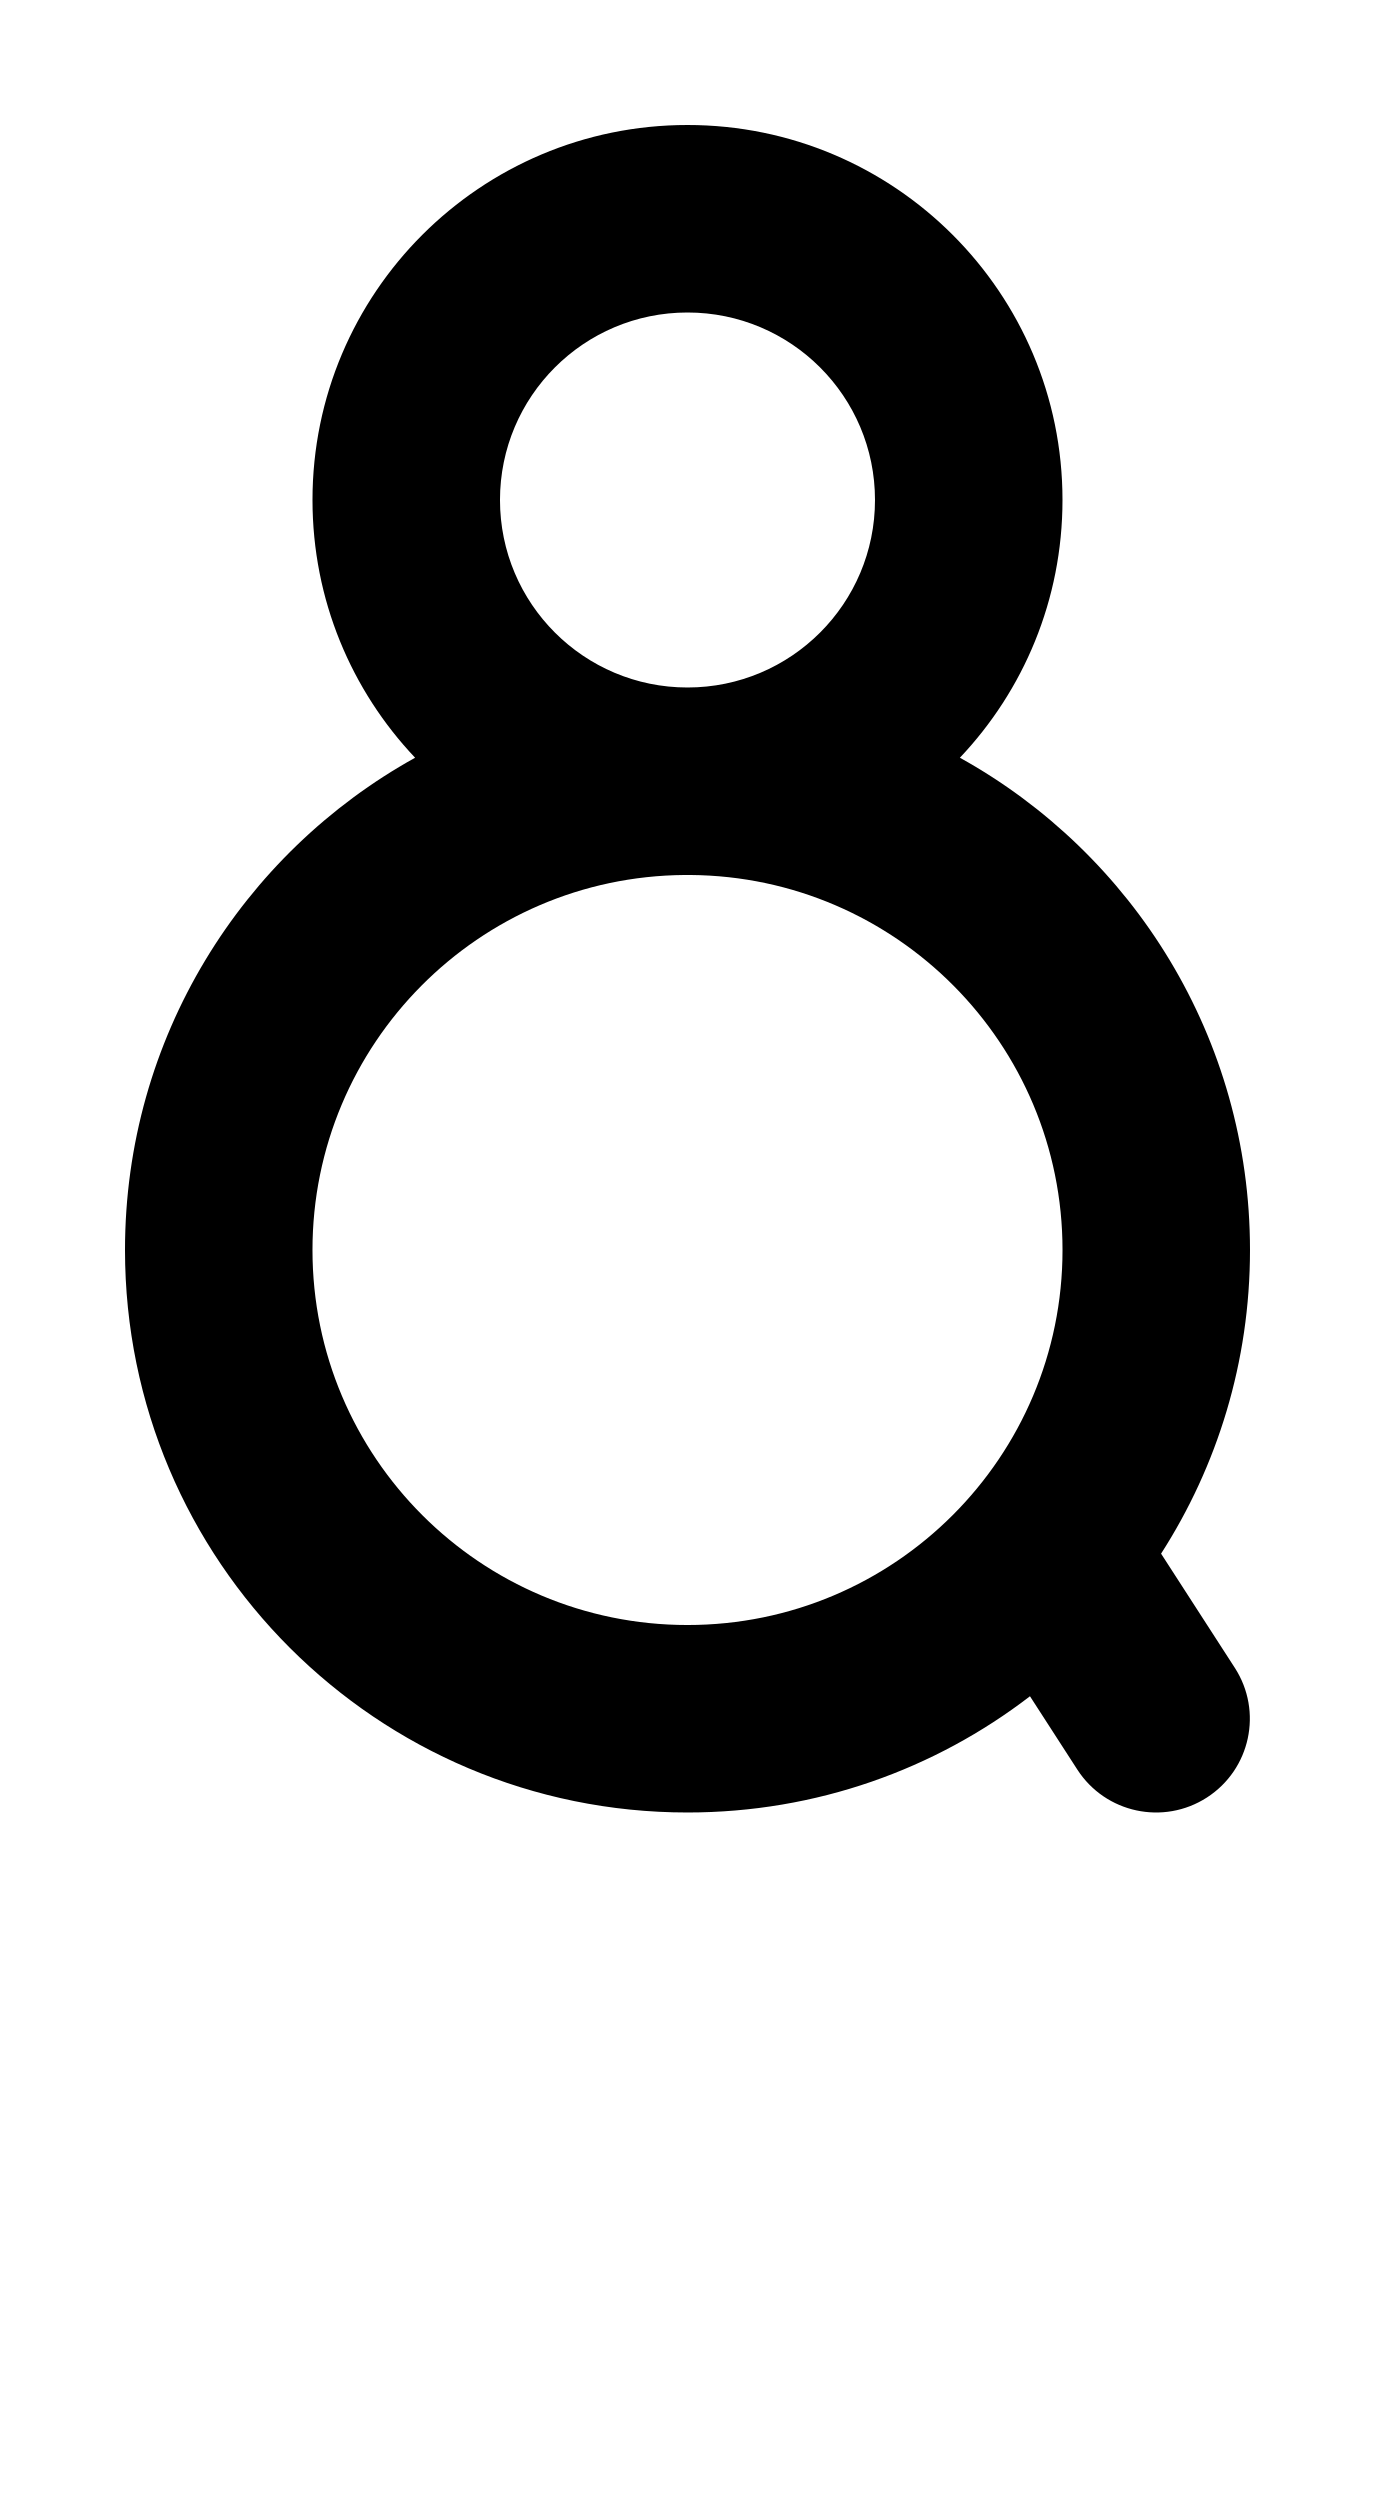
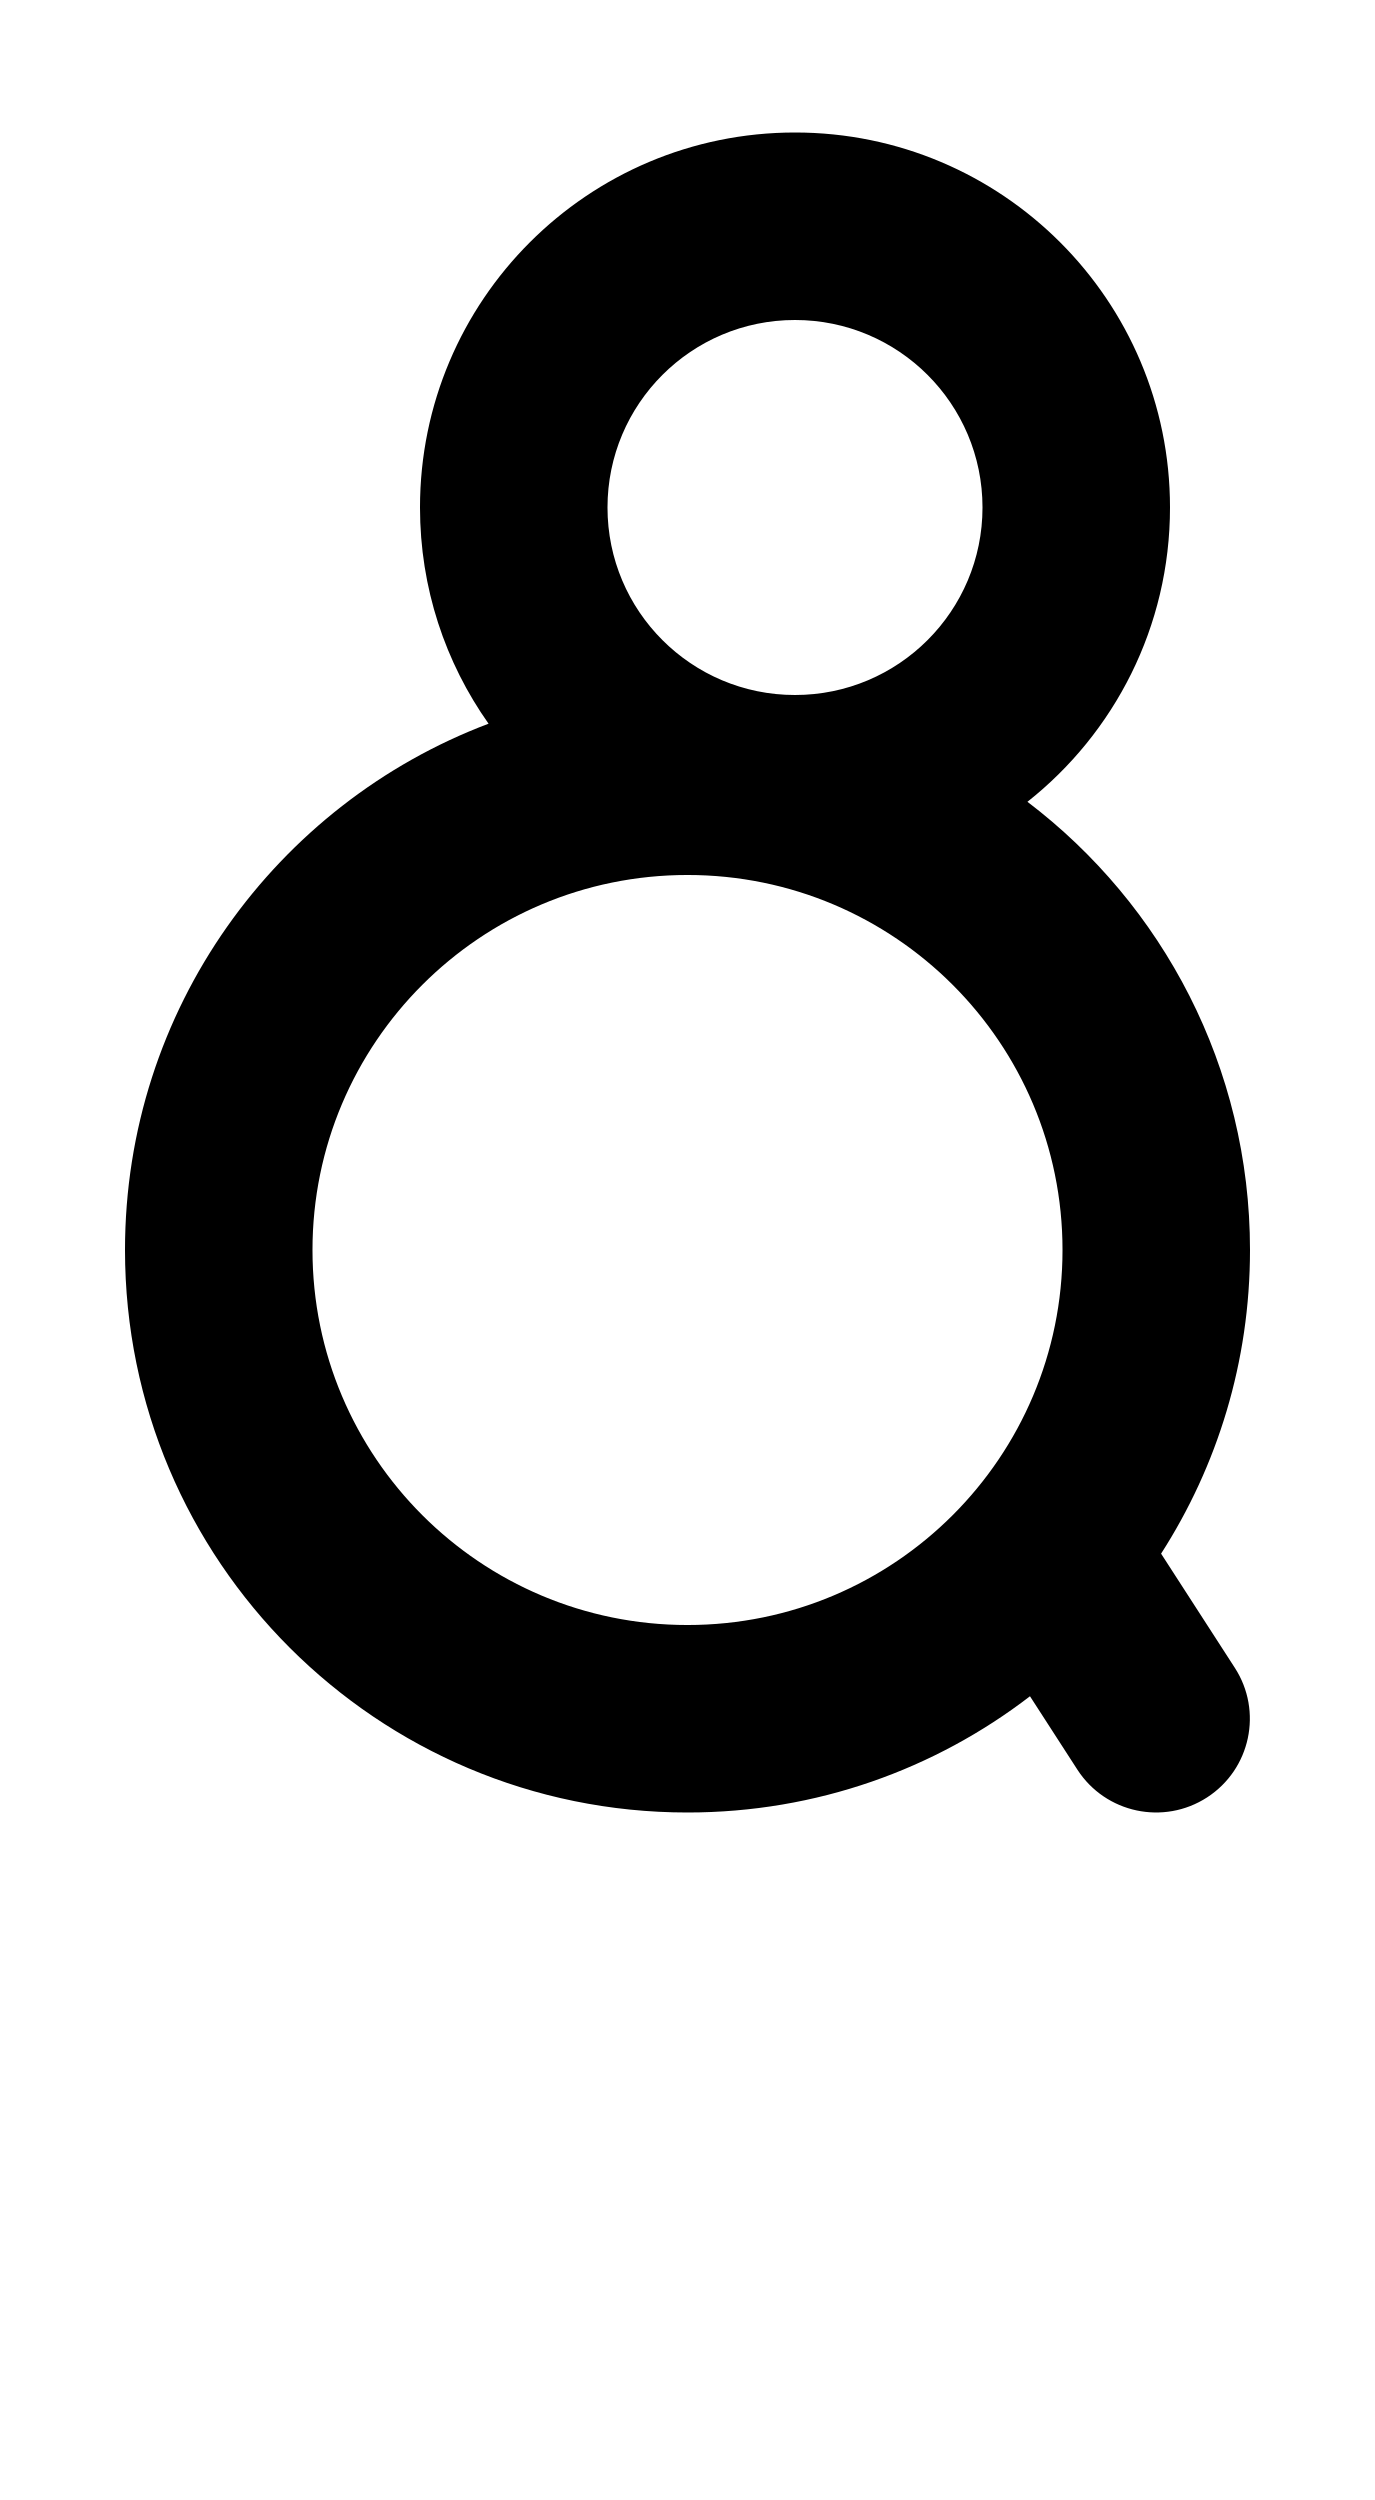
<svg xmlns="http://www.w3.org/2000/svg" width="550" height="1000" viewBox="0 0 550 1000" fill="none">
-   <path fill-rule="evenodd" clip-rule="evenodd" d="M424.996 200C424.996 239.929 409.395 276.214 383.955 303.092C453.157 341.466 499.999 415.261 499.999 499.997C499.999 544.736 486.941 586.425 464.429 621.461L493.938 667.15C505.174 684.547 500.179 707.76 482.782 718.996C465.384 730.233 442.173 725.239 430.936 707.841L411.987 678.502C374.048 707.661 326.548 724.997 274.999 724.997C150.736 724.997 50 624.261 50 499.997C50 415.263 96.839 341.468 166.04 303.093C140.599 276.215 124.997 239.93 124.997 200C124.997 117.157 192.155 50 274.997 50C357.84 50 424.996 117.157 424.996 200ZM274.997 349.999L273.834 349.995C191.524 350.621 124.992 417.54 124.992 499.997C124.992 582.844 192.153 650.005 274.999 650.005C357.846 650.005 425.006 582.844 425.006 499.997C425.006 417.539 358.473 350.62 276.163 349.995L274.997 349.999ZM199.997 200C199.997 241.421 233.579 274.998 274.999 274.998C316.42 274.998 349.997 241.421 349.997 200C349.997 158.578 316.419 125 274.997 125C233.576 125 199.997 158.578 199.997 200Z" fill="black" />
+   <path fill-rule="evenodd" clip-rule="evenodd" d="M410.973 320.719C445.709 293.246 468 250.726 468 203C468 120.157 400.842 53 318 53C235.158 53 168 120.157 168 203C168 235.204 178.148 265.038 195.422 289.477C110.432 321.62 50 403.753 50 500C50 624.264 150.736 725 275 725C326.551 725 374.053 707.664 411.992 678.503L430.977 707.894C442.244 725.271 465.467 730.224 482.844 718.956C500.221 707.689 505.174 684.467 493.906 667.09L464.434 621.46C486.943 586.425 500 544.737 500 500C500 426.826 465.068 361.811 410.973 320.719ZM318 278C276.578 278 243 244.421 243 203C243 161.579 276.578 128 318 128C359.422 128 393 161.579 393 203C393 244.421 359.422 278 318 278ZM124.996 500C124.996 582.845 192.154 650.004 275 650.004C357.846 650.004 425.004 582.845 425.004 500C425.004 417.155 357.846 349.996 275 349.996C192.154 349.996 124.996 417.155 124.996 500Z" fill="black" />
</svg>
